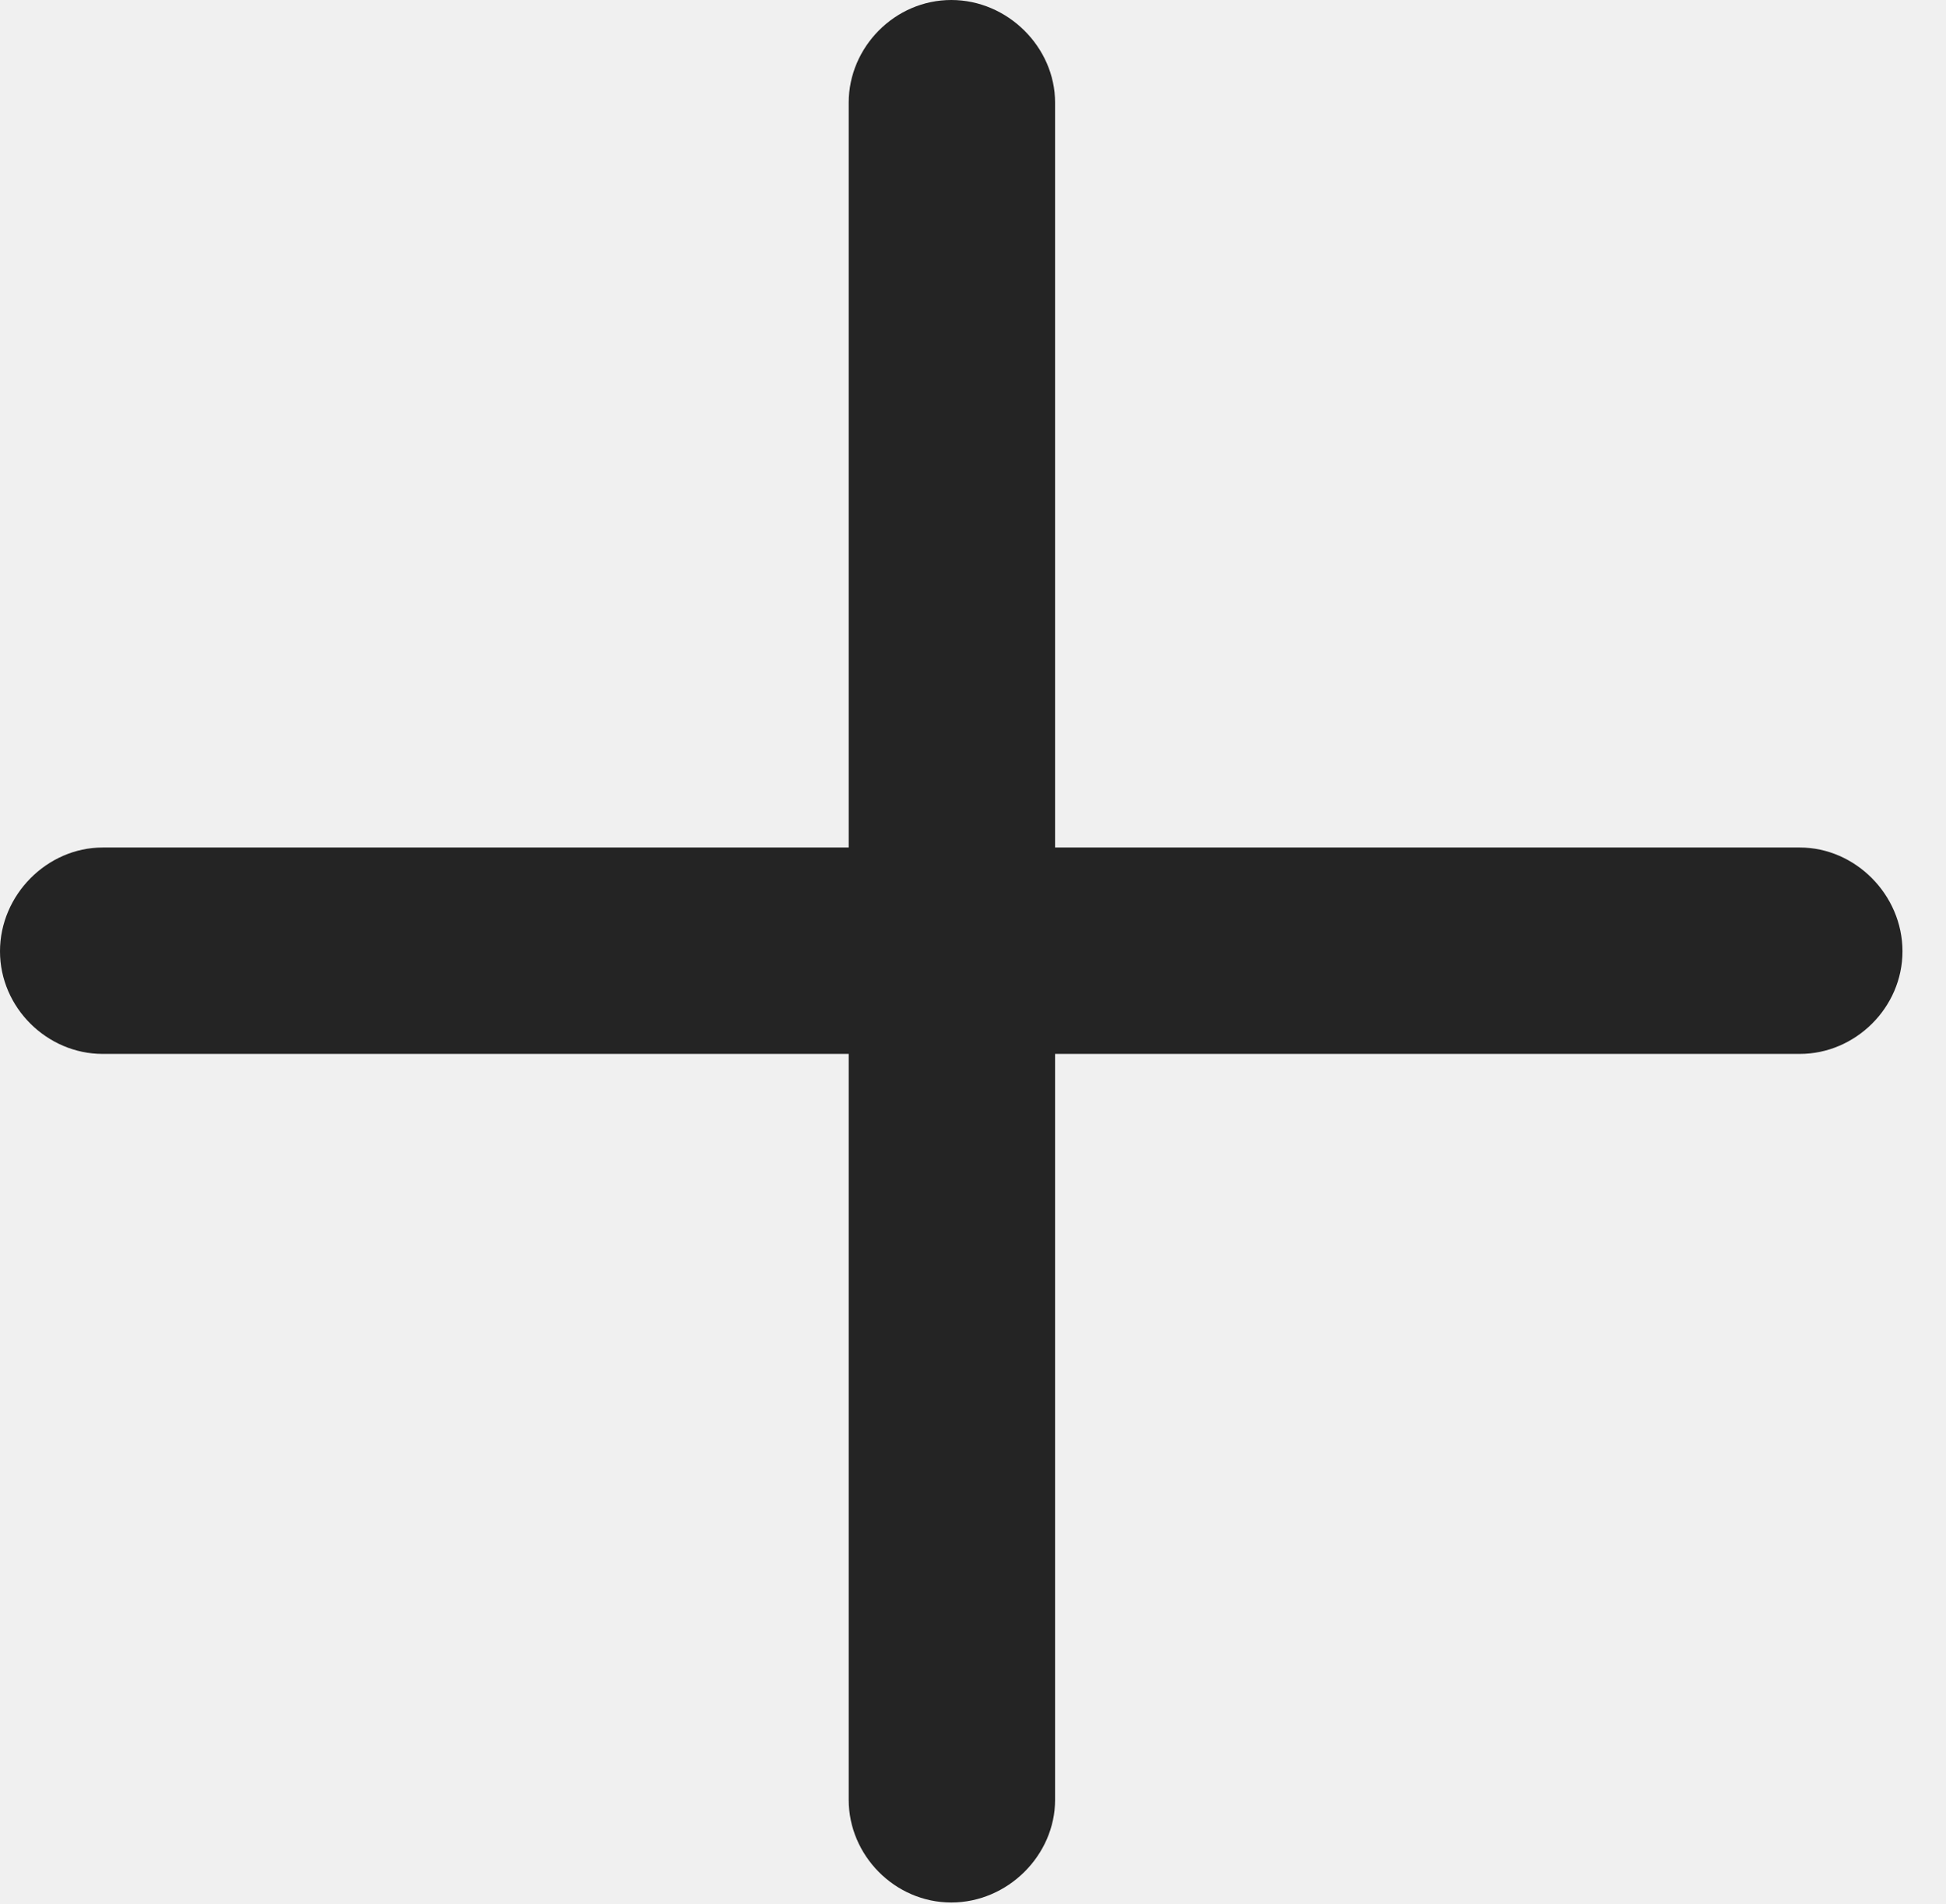
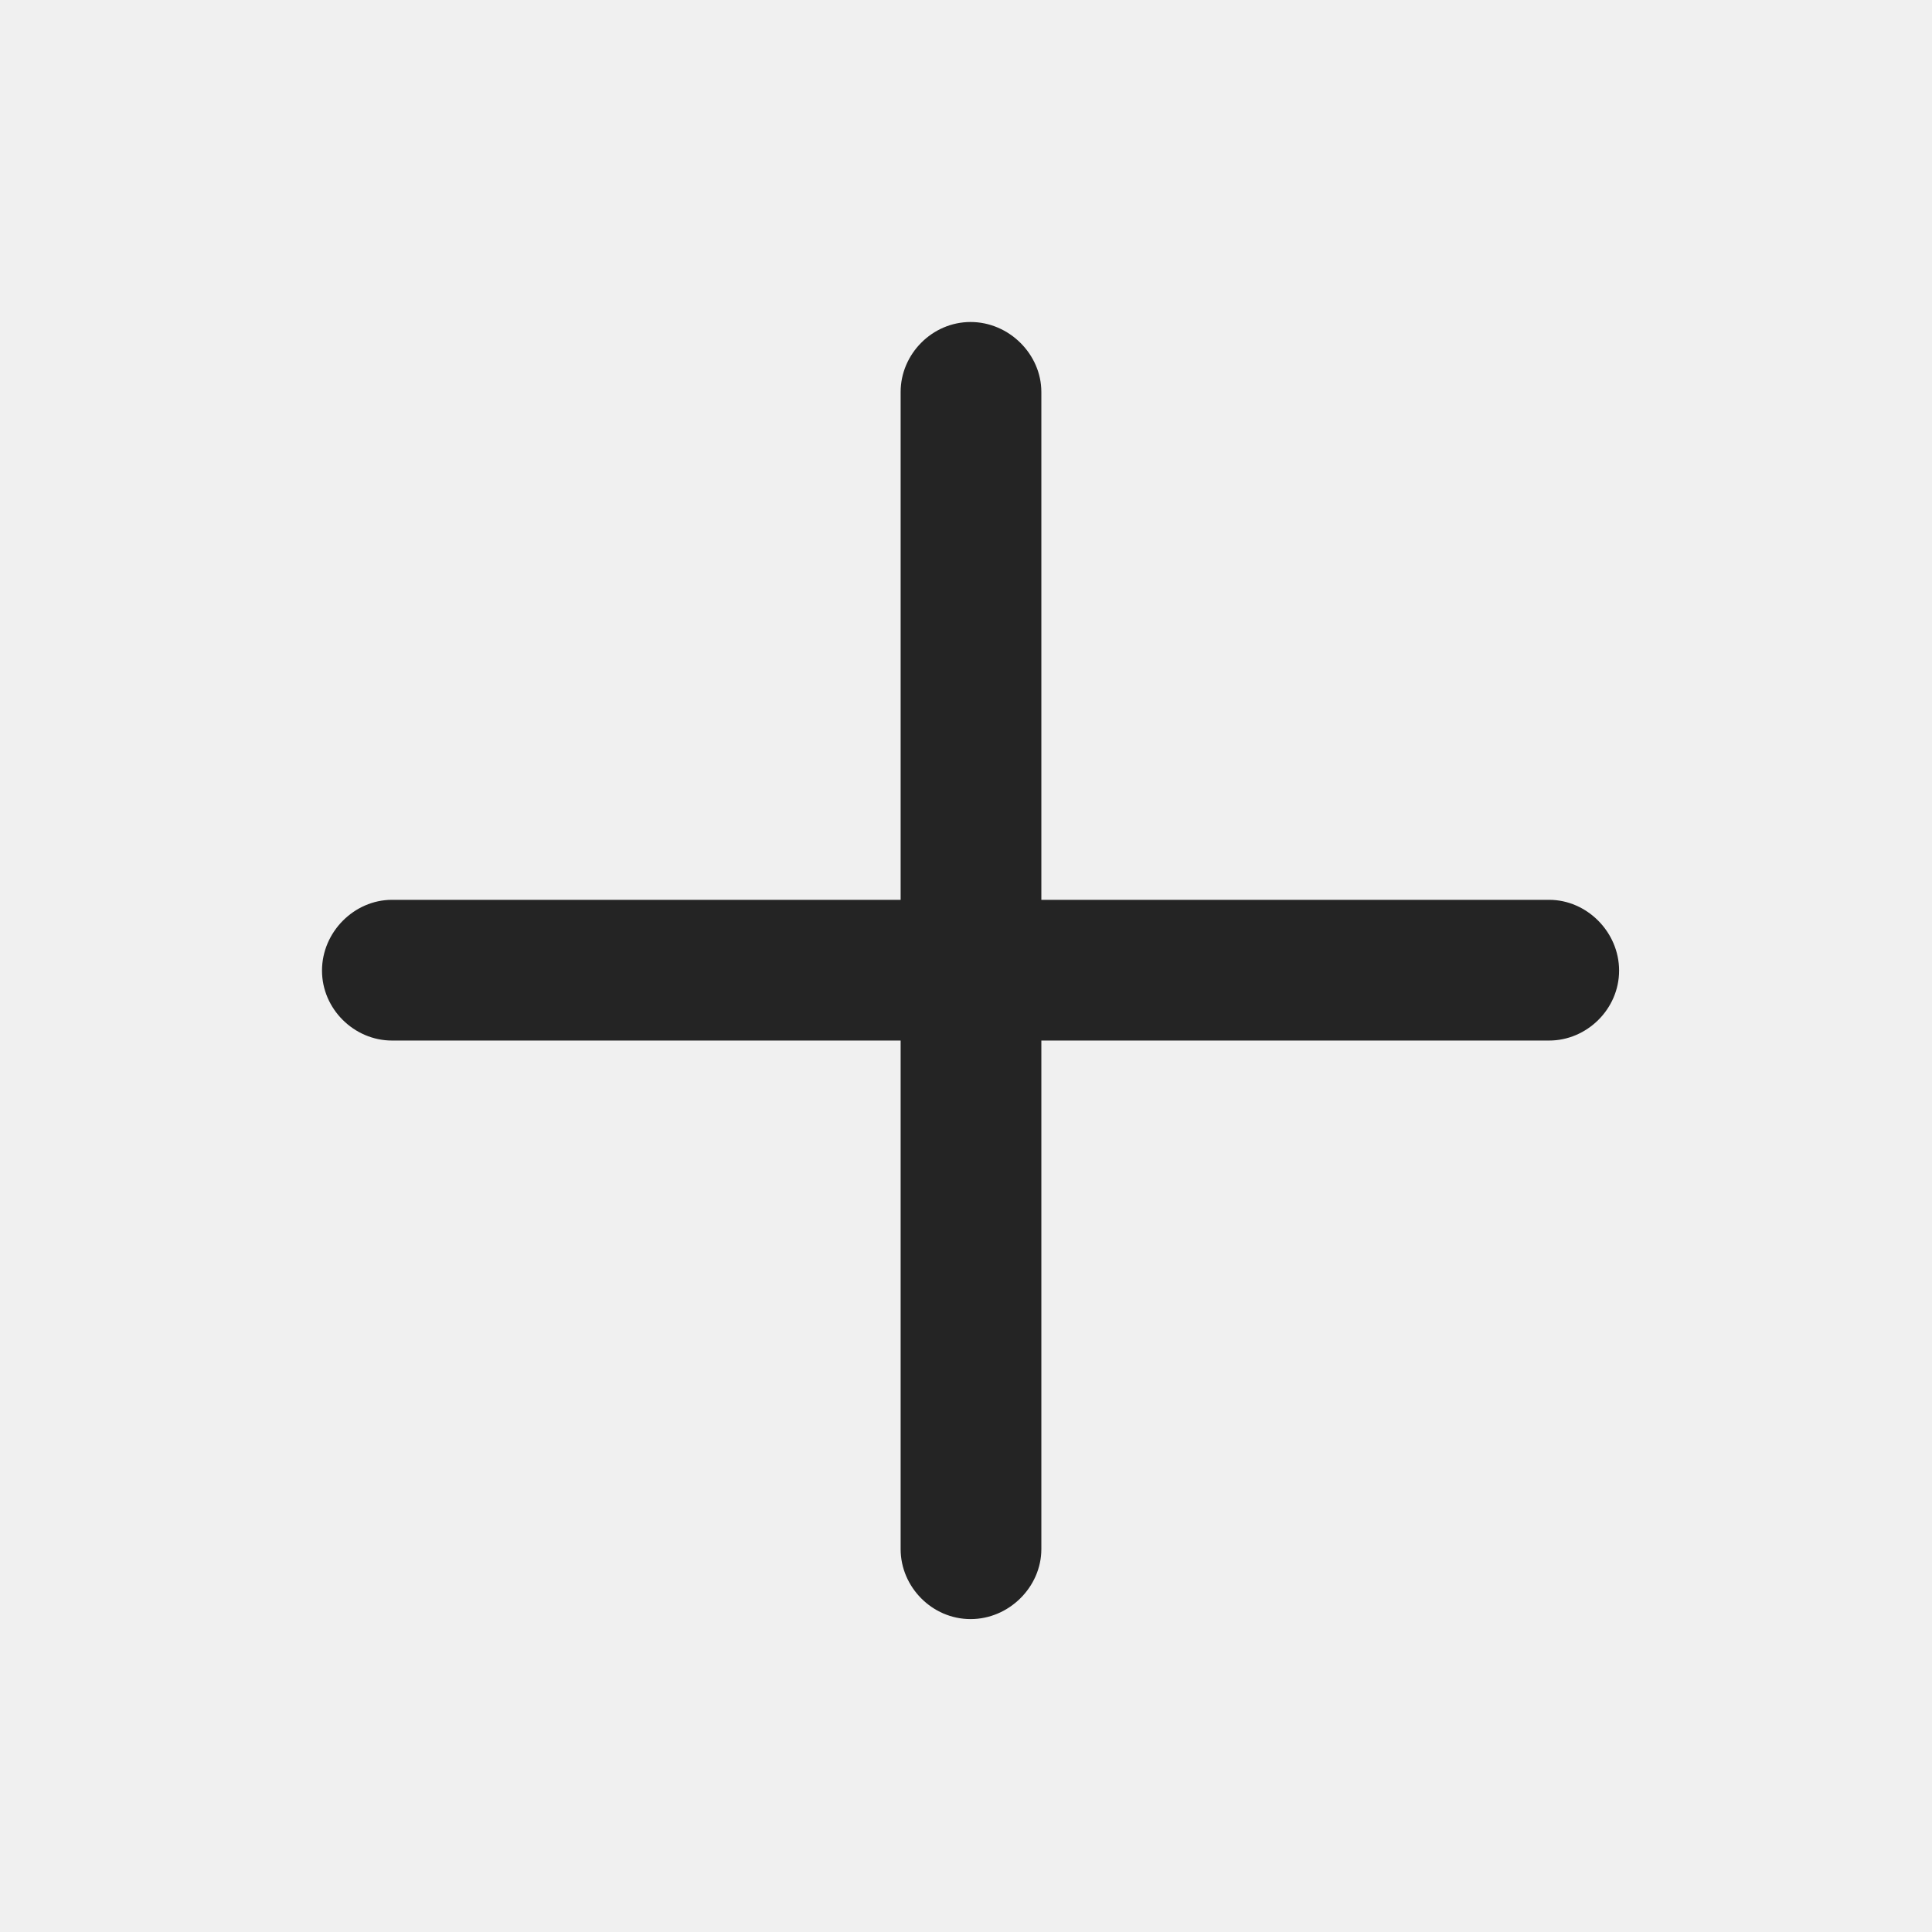
- <svg xmlns="http://www.w3.org/2000/svg" version="1.1" viewBox="0 0 16.475 16.123">
+ <svg xmlns="http://www.w3.org/2000/svg" xmlns:xlink="http://www.w3.org/1999/xlink" width="24px" height="24px" viewBox="-4 -4 24 24" version="1.1">
+   <defs>
+     <path d="M0 8.057C0 8.535 0.4 8.926 0.869 8.926L7.188 8.926L7.188 15.244C7.188 15.713 7.578 16.113 8.057 16.113C8.535 16.113 8.936 15.713 8.936 15.244L8.936 8.926L15.244 8.926C15.713 8.926 16.113 8.535 16.113 8.057C16.113 7.578 15.713 7.178 15.244 7.178L8.936 7.178L8.936 0.869C8.936 0.4 8.535 0 8.057 0C7.578 0 7.188 0.4 7.188 0.869L7.188 7.178L0.869 7.178C0.4 7.178 0 7.578 0 8.057Z" fill="black" fill-opacity="0.85" id="path-1" />&gt;
+ </defs>
  <g id="Public/addNew" stroke="none" stroke-width="1" fill="none" fill-rule="evenodd">
-     <rect height="16.123" opacity="0" width="16.475" x="0" y="0" />
-     <path d="M0 8.057C0 8.535 0.4 8.926 0.869 8.926L7.188 8.926L7.188 15.244C7.188 15.713 7.578 16.113 8.057 16.113C8.535 16.113 8.936 15.713 8.936 15.244L8.936 8.926L15.244 8.926C15.713 8.926 16.113 8.535 16.113 8.057C16.113 7.578 15.713 7.178 15.244 7.178L8.936 7.178L8.936 0.869C8.936 0.4 8.535 0 8.057 0C7.578 0 7.188 0.4 7.188 0.869L7.188 7.178L0.869 7.178C0.4 7.178 0 7.578 0 8.057Z" fill="black" fill-opacity="0.85" />
+     <mask id="mask-2" fill="white">
+       <use xlink:href="#path-1" />
+     </mask>
+     <use id="Combined-Shape" fill="#000000" fill-rule="nonzero" xlink:href="#path-1" />
  </g>
</svg>
